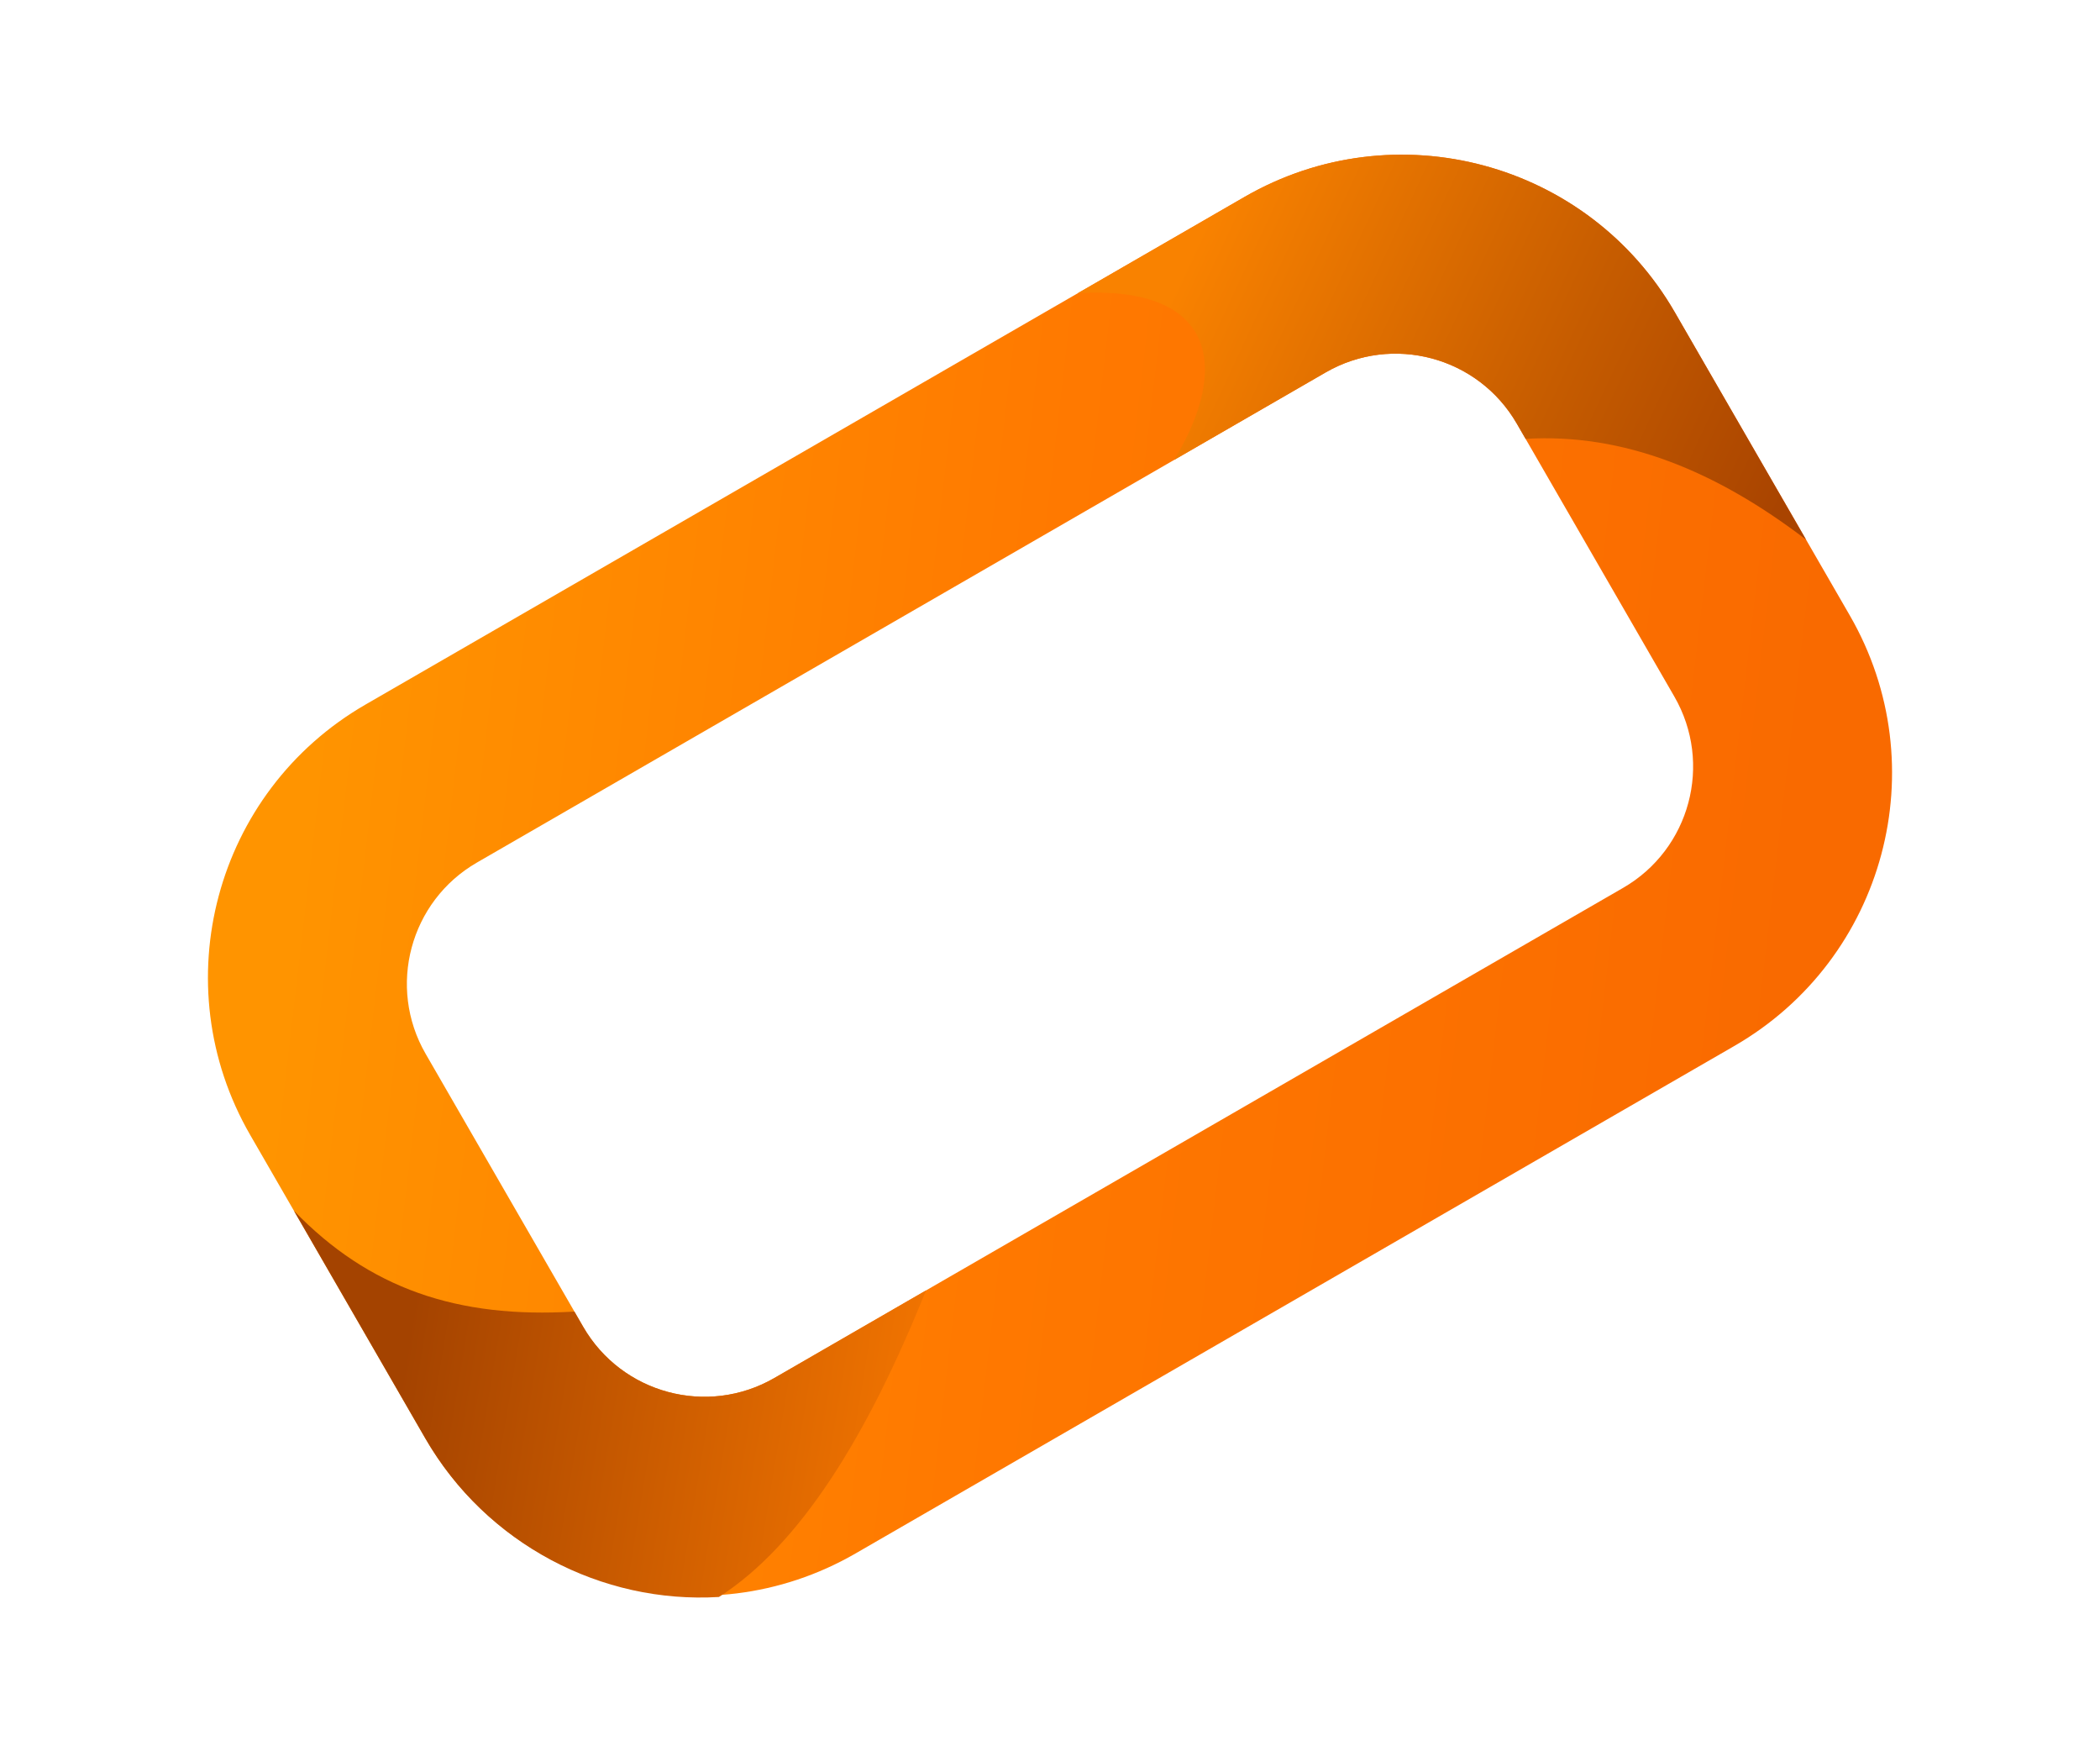
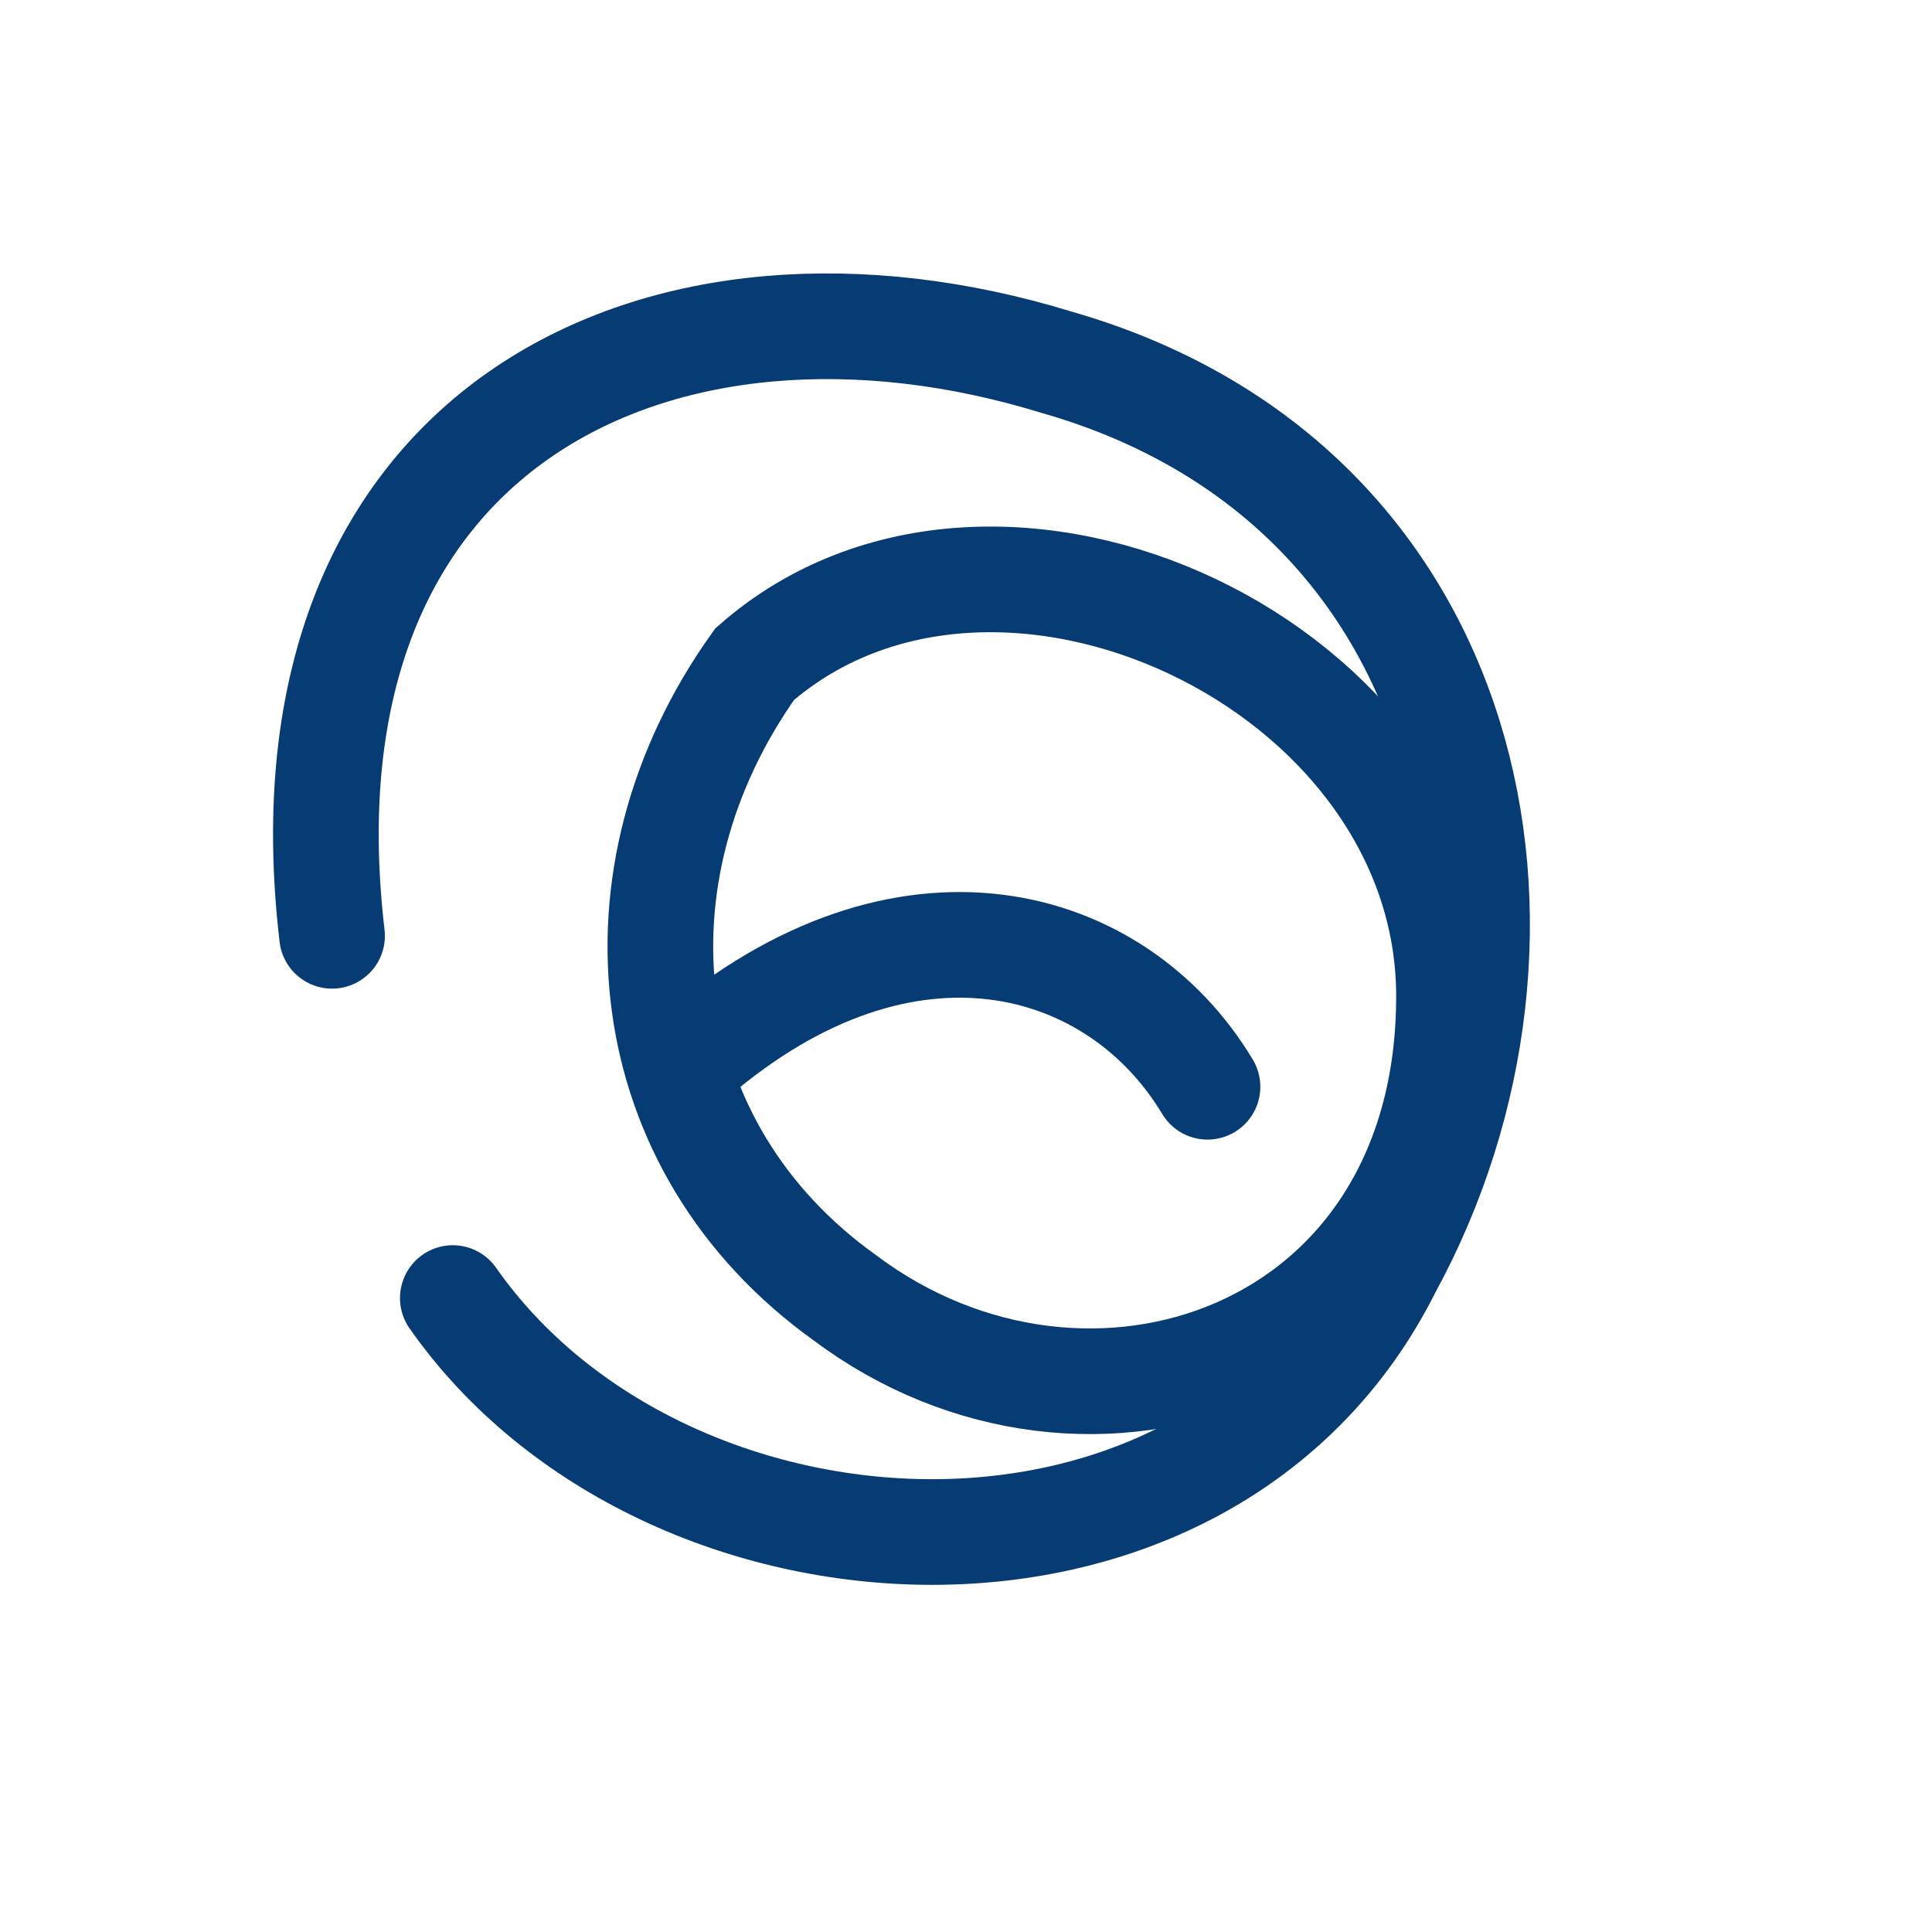
- <svg xmlns="http://www.w3.org/2000/svg" width="240" height="200" viewBox="0 0 240 200" fill="none">
-   <path d="M41.771 80.502L142.23 22.502C159.448 12.561 181.466 18.461 191.407 35.679L211.407 70.32C221.348 87.539 215.448 109.556 198.23 119.497L97.771 177.497C80.552 187.438 58.535 181.539 48.594 164.32L28.594 129.679C18.653 112.461 24.552 90.443 41.771 80.502ZM54.503 98.555C46.85 102.973 44.228 112.758 48.646 120.411L66.646 151.588C71.065 159.241 80.85 161.863 88.503 157.445L185.498 101.445C193.151 97.026 195.772 87.241 191.354 79.588L173.354 48.411C168.935 40.758 159.151 38.136 151.498 42.555L54.503 98.555Z" fill-rule="evenodd" clip-rule="evenodd" fill="url(#paint0_linear_77_9)" />
-   <path d="M33.594 138.34C42.192 147.232 52.254 150.66 65.646 149.857L66.646 151.589C71.065 159.242 80.85 161.863 88.503 157.445L105.823 147.445C99.199 163.971 91.441 176.533 82.164 182.466C68.772 183.27 55.594 176.445 48.594 164.321L33.594 138.34Z" fill="url(#paint1_linear_77_9)" />
-   <path d="M123.178 33.502L142.23 22.502C159.449 12.561 181.466 18.461 191.407 35.679L206.407 61.66C196.077 53.768 185.515 49.474 174.355 50.144L173.355 48.411C168.936 40.758 159.151 38.136 151.498 42.555L134.178 52.555C140.704 41.859 138.802 32.565 123.178 33.502Z" fill="url(#paint2_linear_77_9)" />
-   <defs>
-     <linearGradient id="paint0_linear_77_9" x1="35.11" y1="88.966" x2="204.756" y2="108.801" gradientUnits="userSpaceOnUse">
-       <stop stop-color="#FF9400" />
-       <stop offset="0.48" stop-color="#FF7900" />
-       <stop offset="1" stop-color="#F96A00" />
-     </linearGradient>
-     <linearGradient id="paint1_linear_77_9" x1="45.594" y1="159.124" x2="109.395" y2="169.631" gradientUnits="userSpaceOnUse">
-       <stop stop-color="#A44300" />
-       <stop offset="1" stop-color="#F97900" />
-     </linearGradient>
-     <linearGradient id="paint2_linear_77_9" x1="137.9" y1="25.002" x2="204.273" y2="55.964" gradientUnits="userSpaceOnUse">
-       <stop stop-color="#F98200" />
-       <stop offset="0.6" stop-color="#C65C00" />
-       <stop offset="1" stop-color="#A94400" />
-     </linearGradient>
-   </defs>
+ <svg xmlns="http://www.w3.org/2000/svg" viewBox="0 0 64 64" fill="none" aria-label="NUScope logo">
+   <path d="M11 31C9 14 22 8 35 12C49 16 52 31 46 42C40 54 22 53 15 43" stroke="#073B73" stroke-width="3.5" stroke-linecap="round" />
+   <path d="M25 22C33 15 48 22 48 33C48 45 36 49 28 43C21 38 20 29 25 22Z" stroke="#073B73" stroke-width="3.5" stroke-linecap="round" />
+   <path d="M23 35C30 29 37 31 40 36" stroke="#073B73" stroke-width="3.5" stroke-linecap="round" />
</svg>
